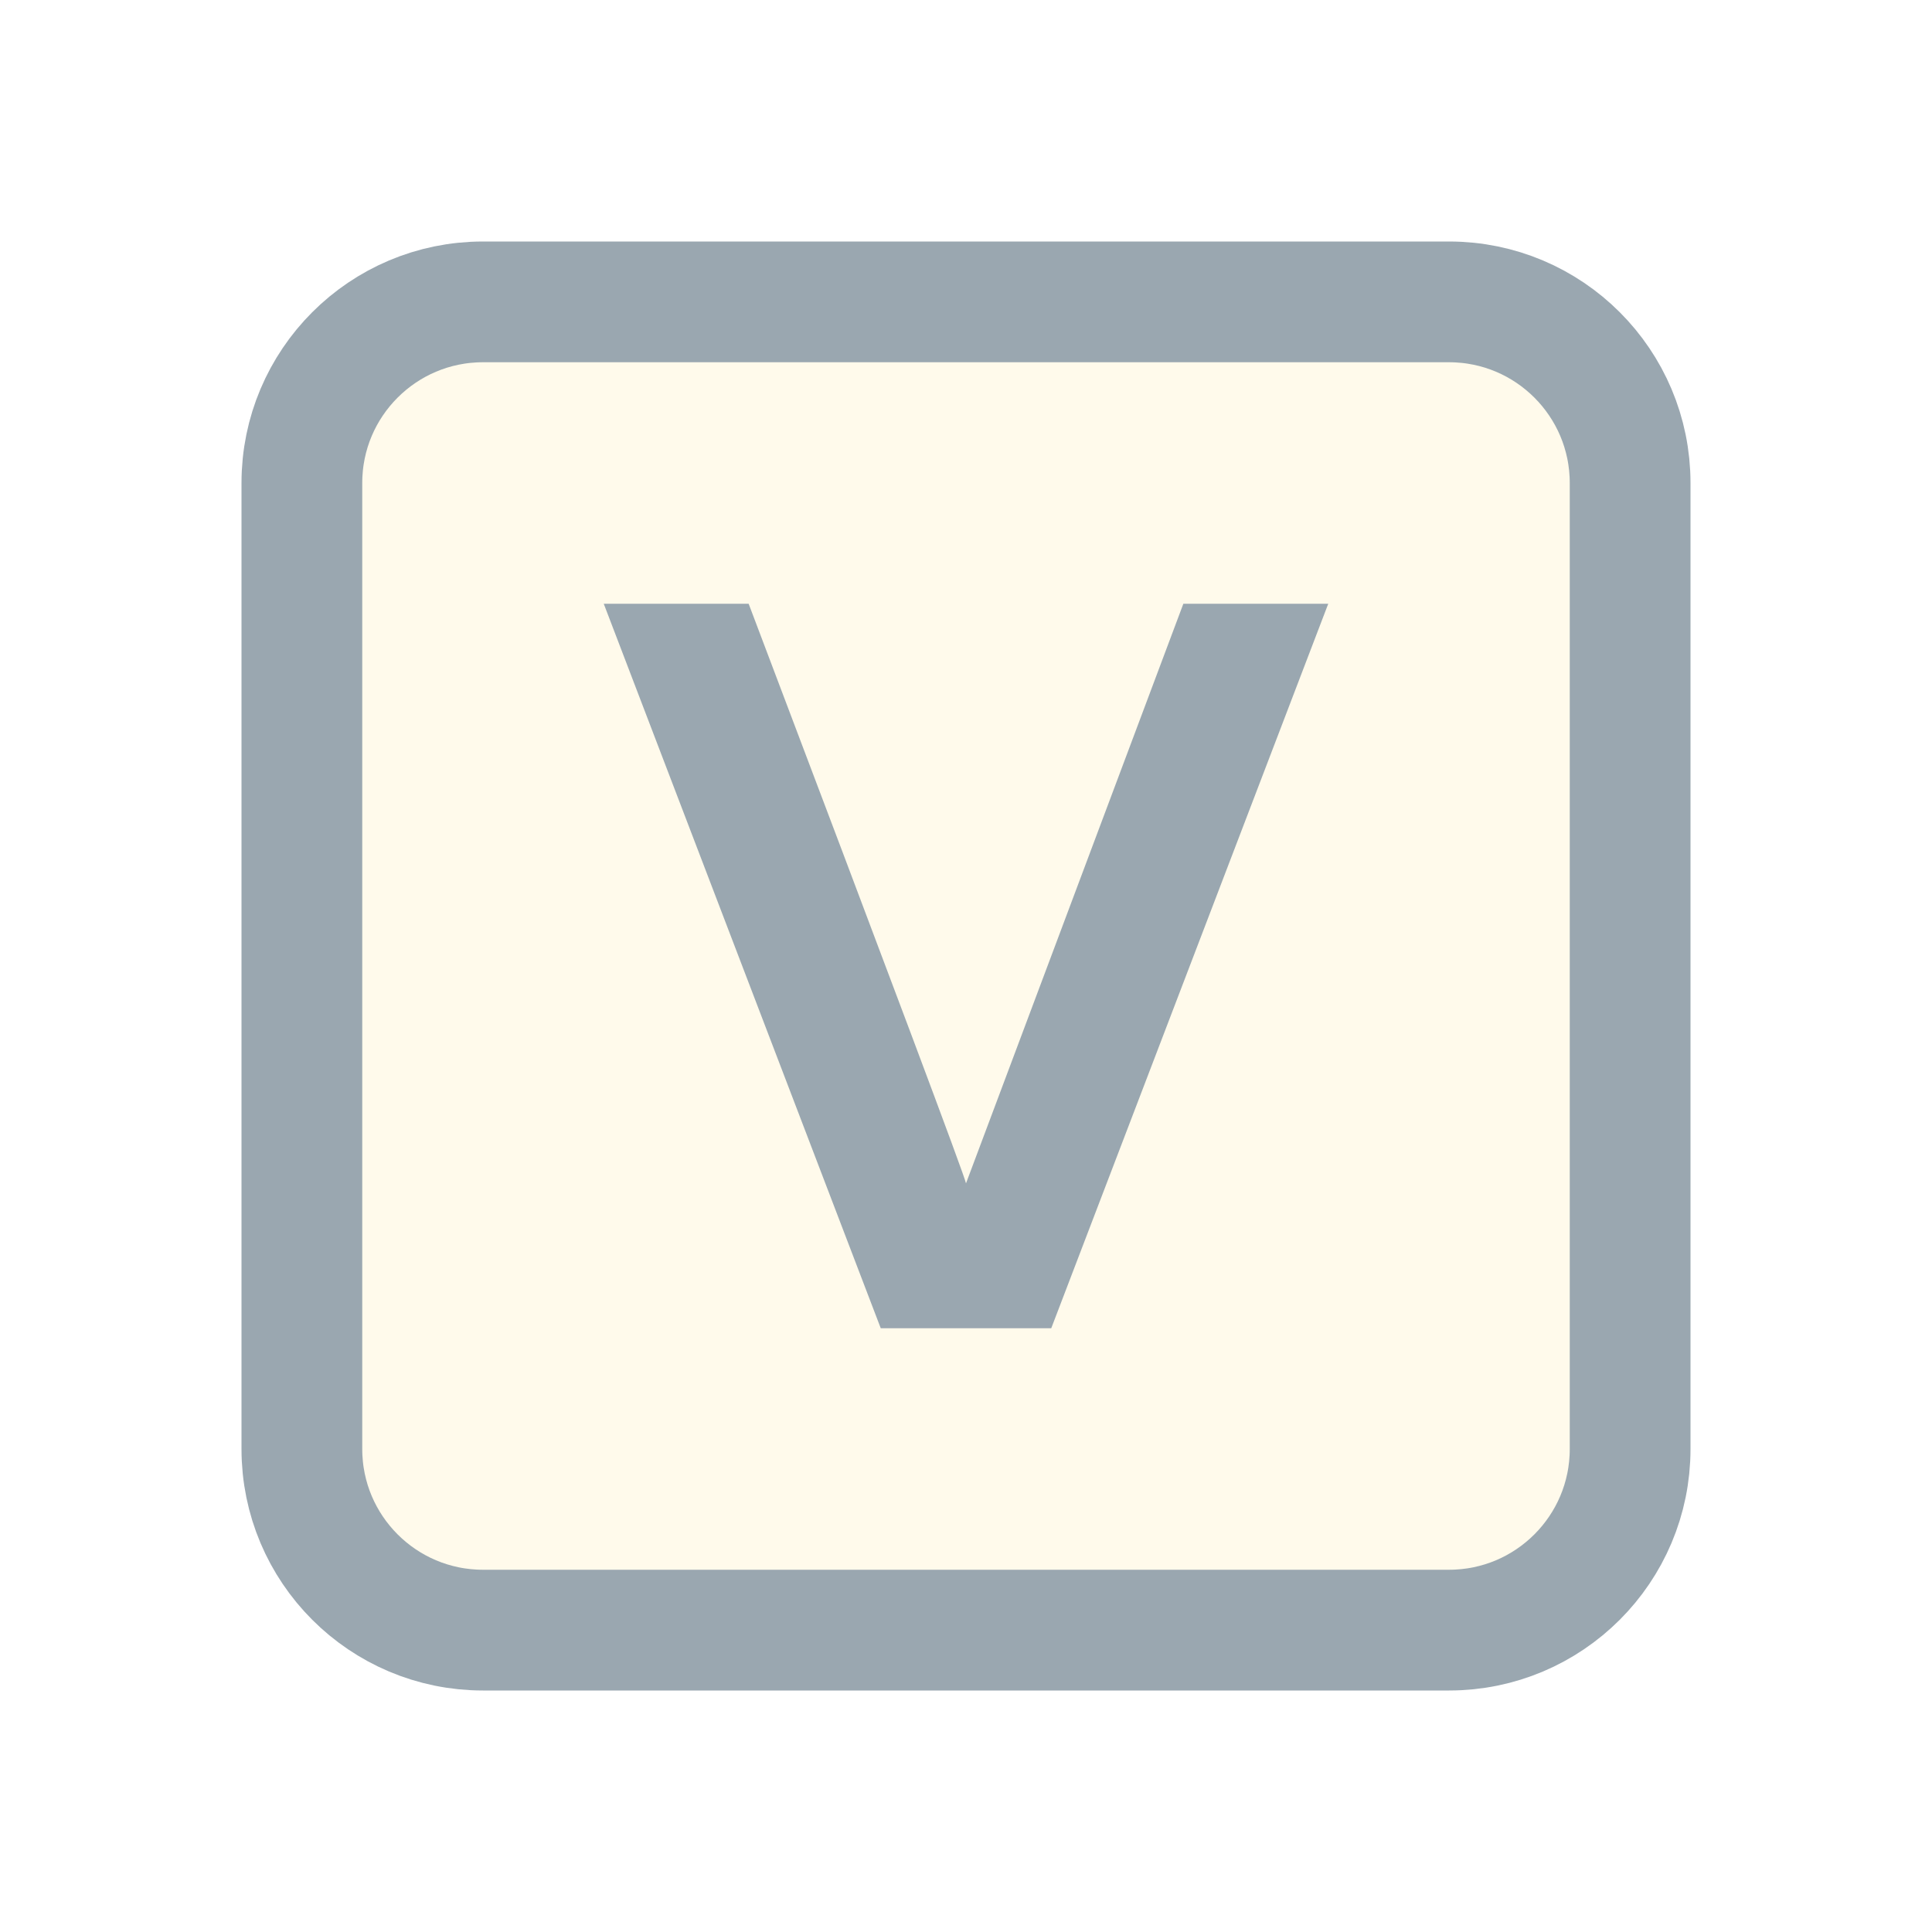
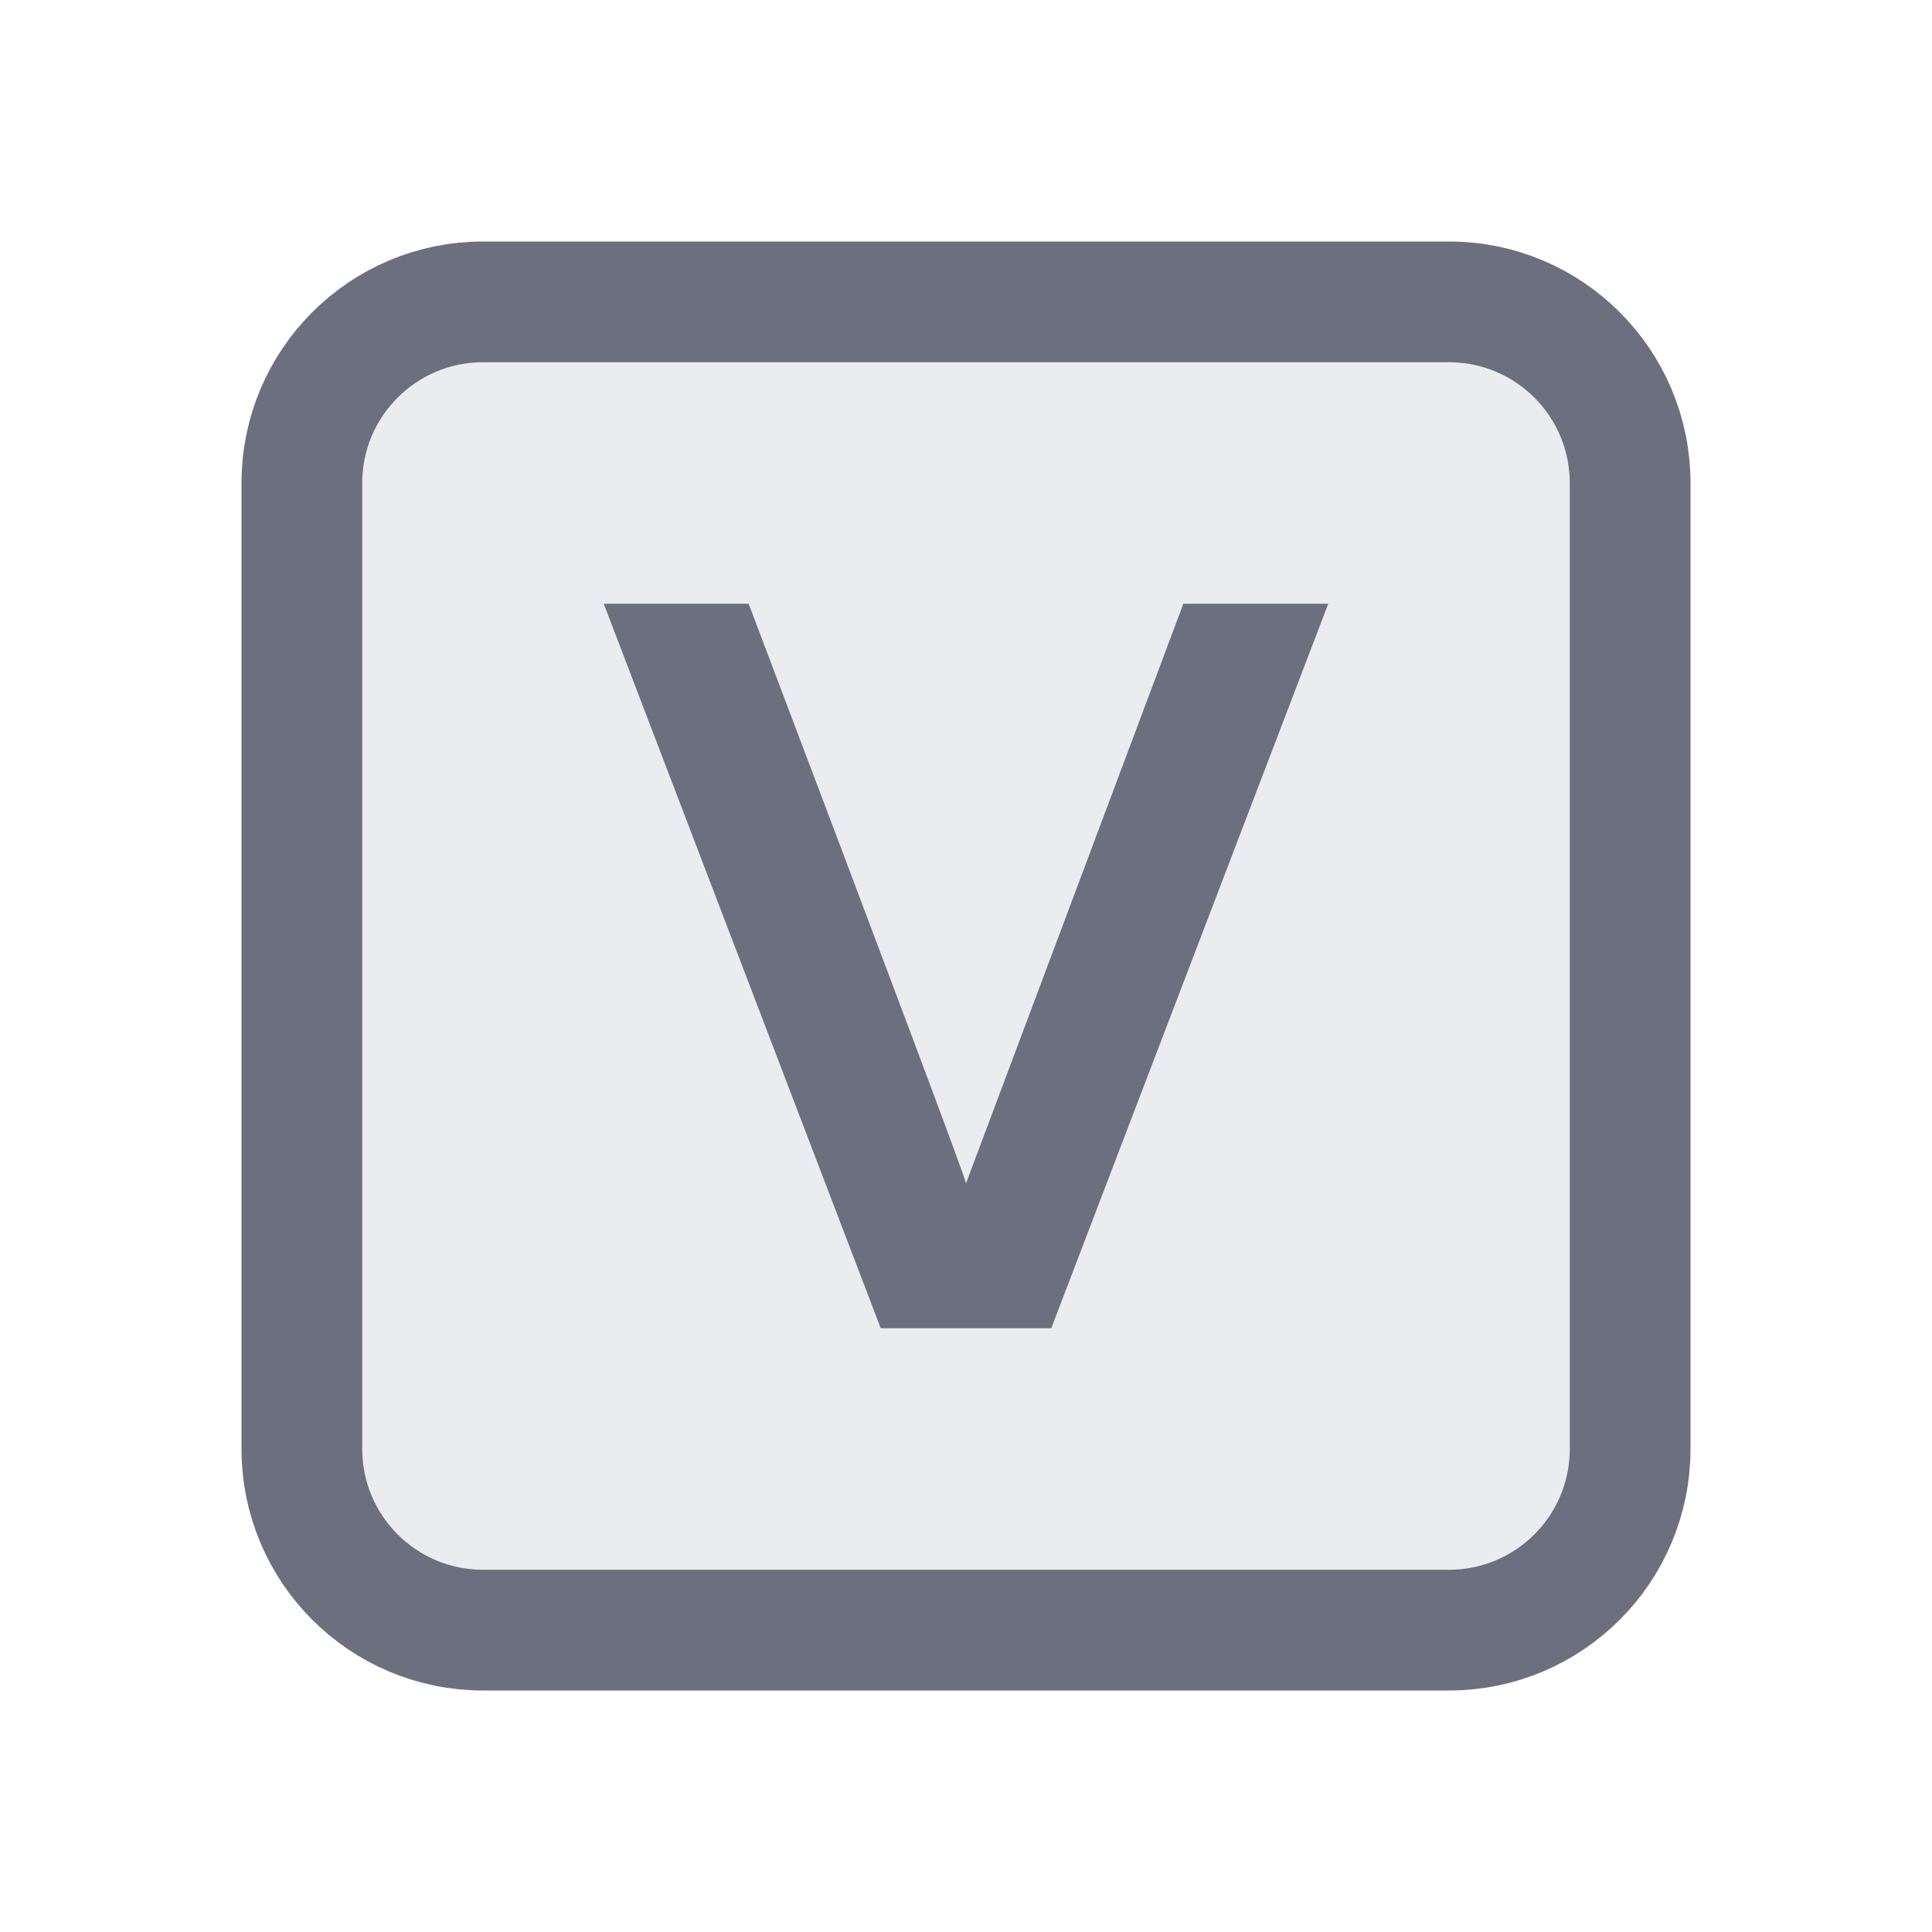
<svg xmlns="http://www.w3.org/2000/svg" width="16" height="16" viewBox="0 0 16 16" fill="none">
-   <rect x="2.5" y="2.5" width="11" height="11" rx="1.5" fill="#FFFAEB" stroke="#9AA7B0" />
-   <path d="M2.294,6 L-0,0 L1.2,0 C2.389,3.139 2.989,4.739 3,4.8 L4.8,0 L6,0 L3.706,6 L2.294,6 Z" transform="translate(5 5)" fill="#9AA7B0" />
+   <rect x="2.5" y="2.5" width="11" height="11" rx="1.5" fill="#EBECF0" stroke="#6C707E" />
+   <path d="M2.294,6 L-0,0 L1.2,0 C2.389,3.139 2.989,4.739 3,4.8 L4.8,0 L6,0 L3.706,6 L2.294,6 Z" transform="translate(5 5)" fill="#6C707E" />
</svg>
